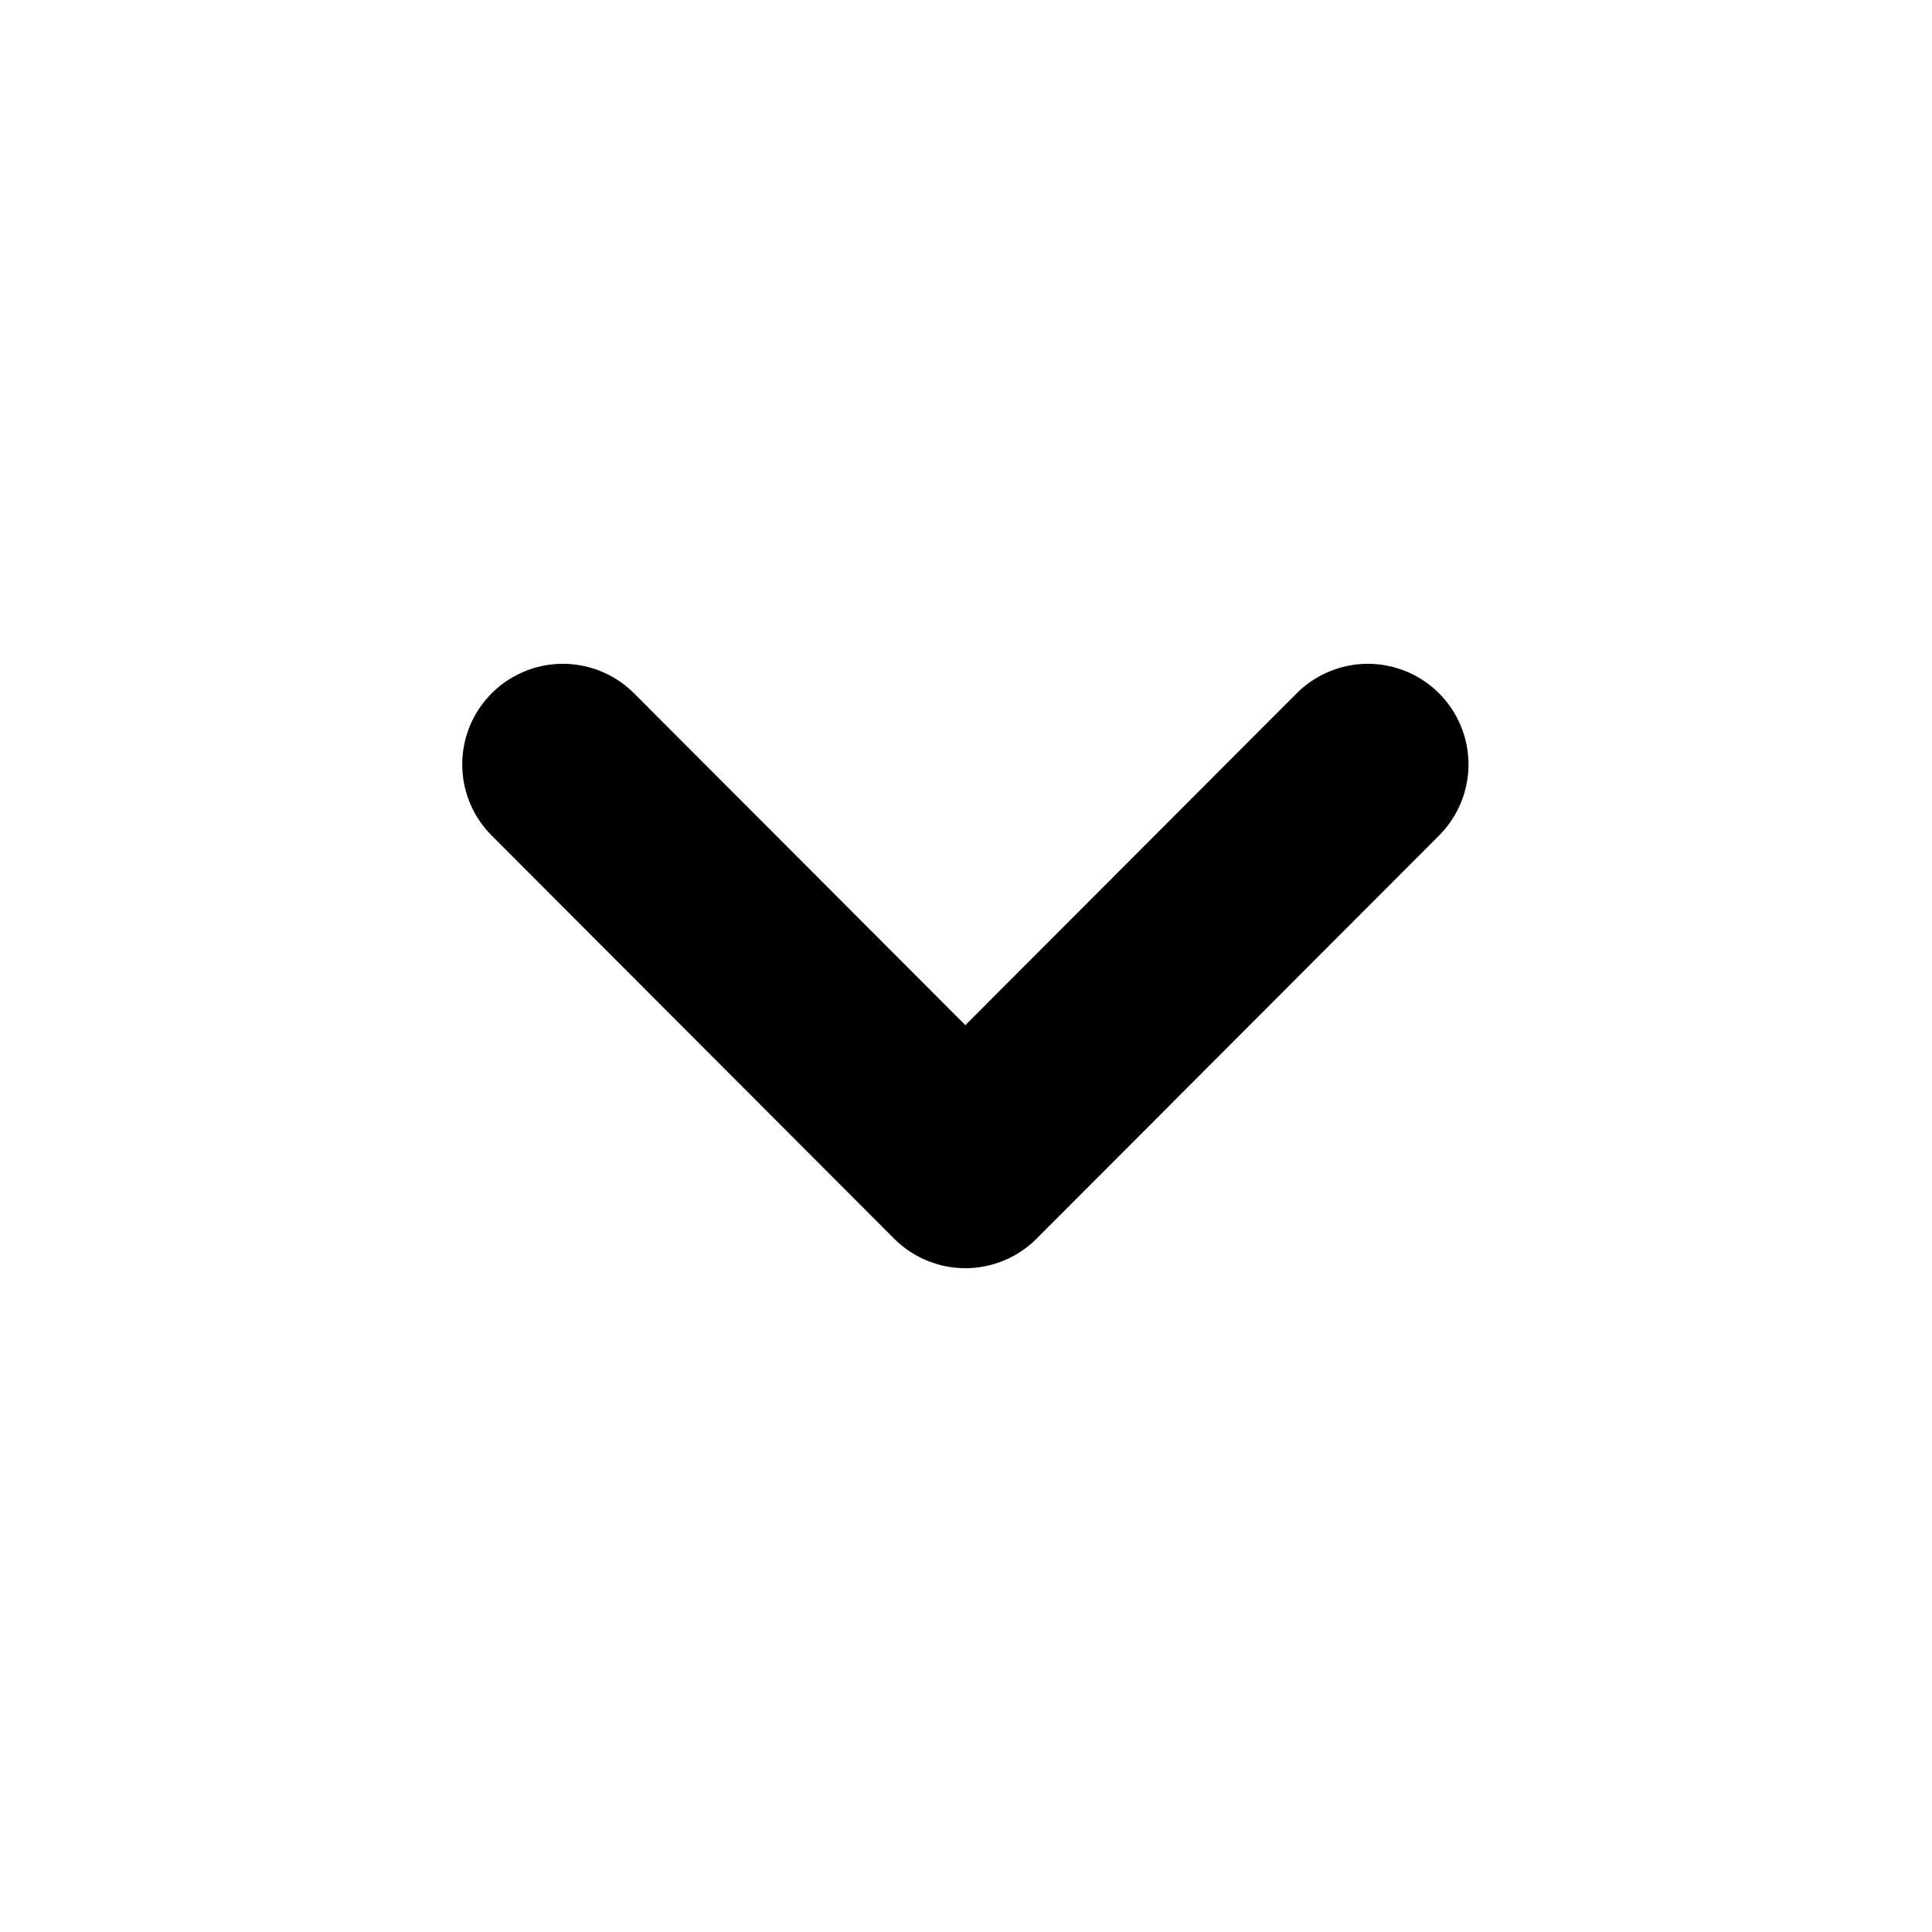
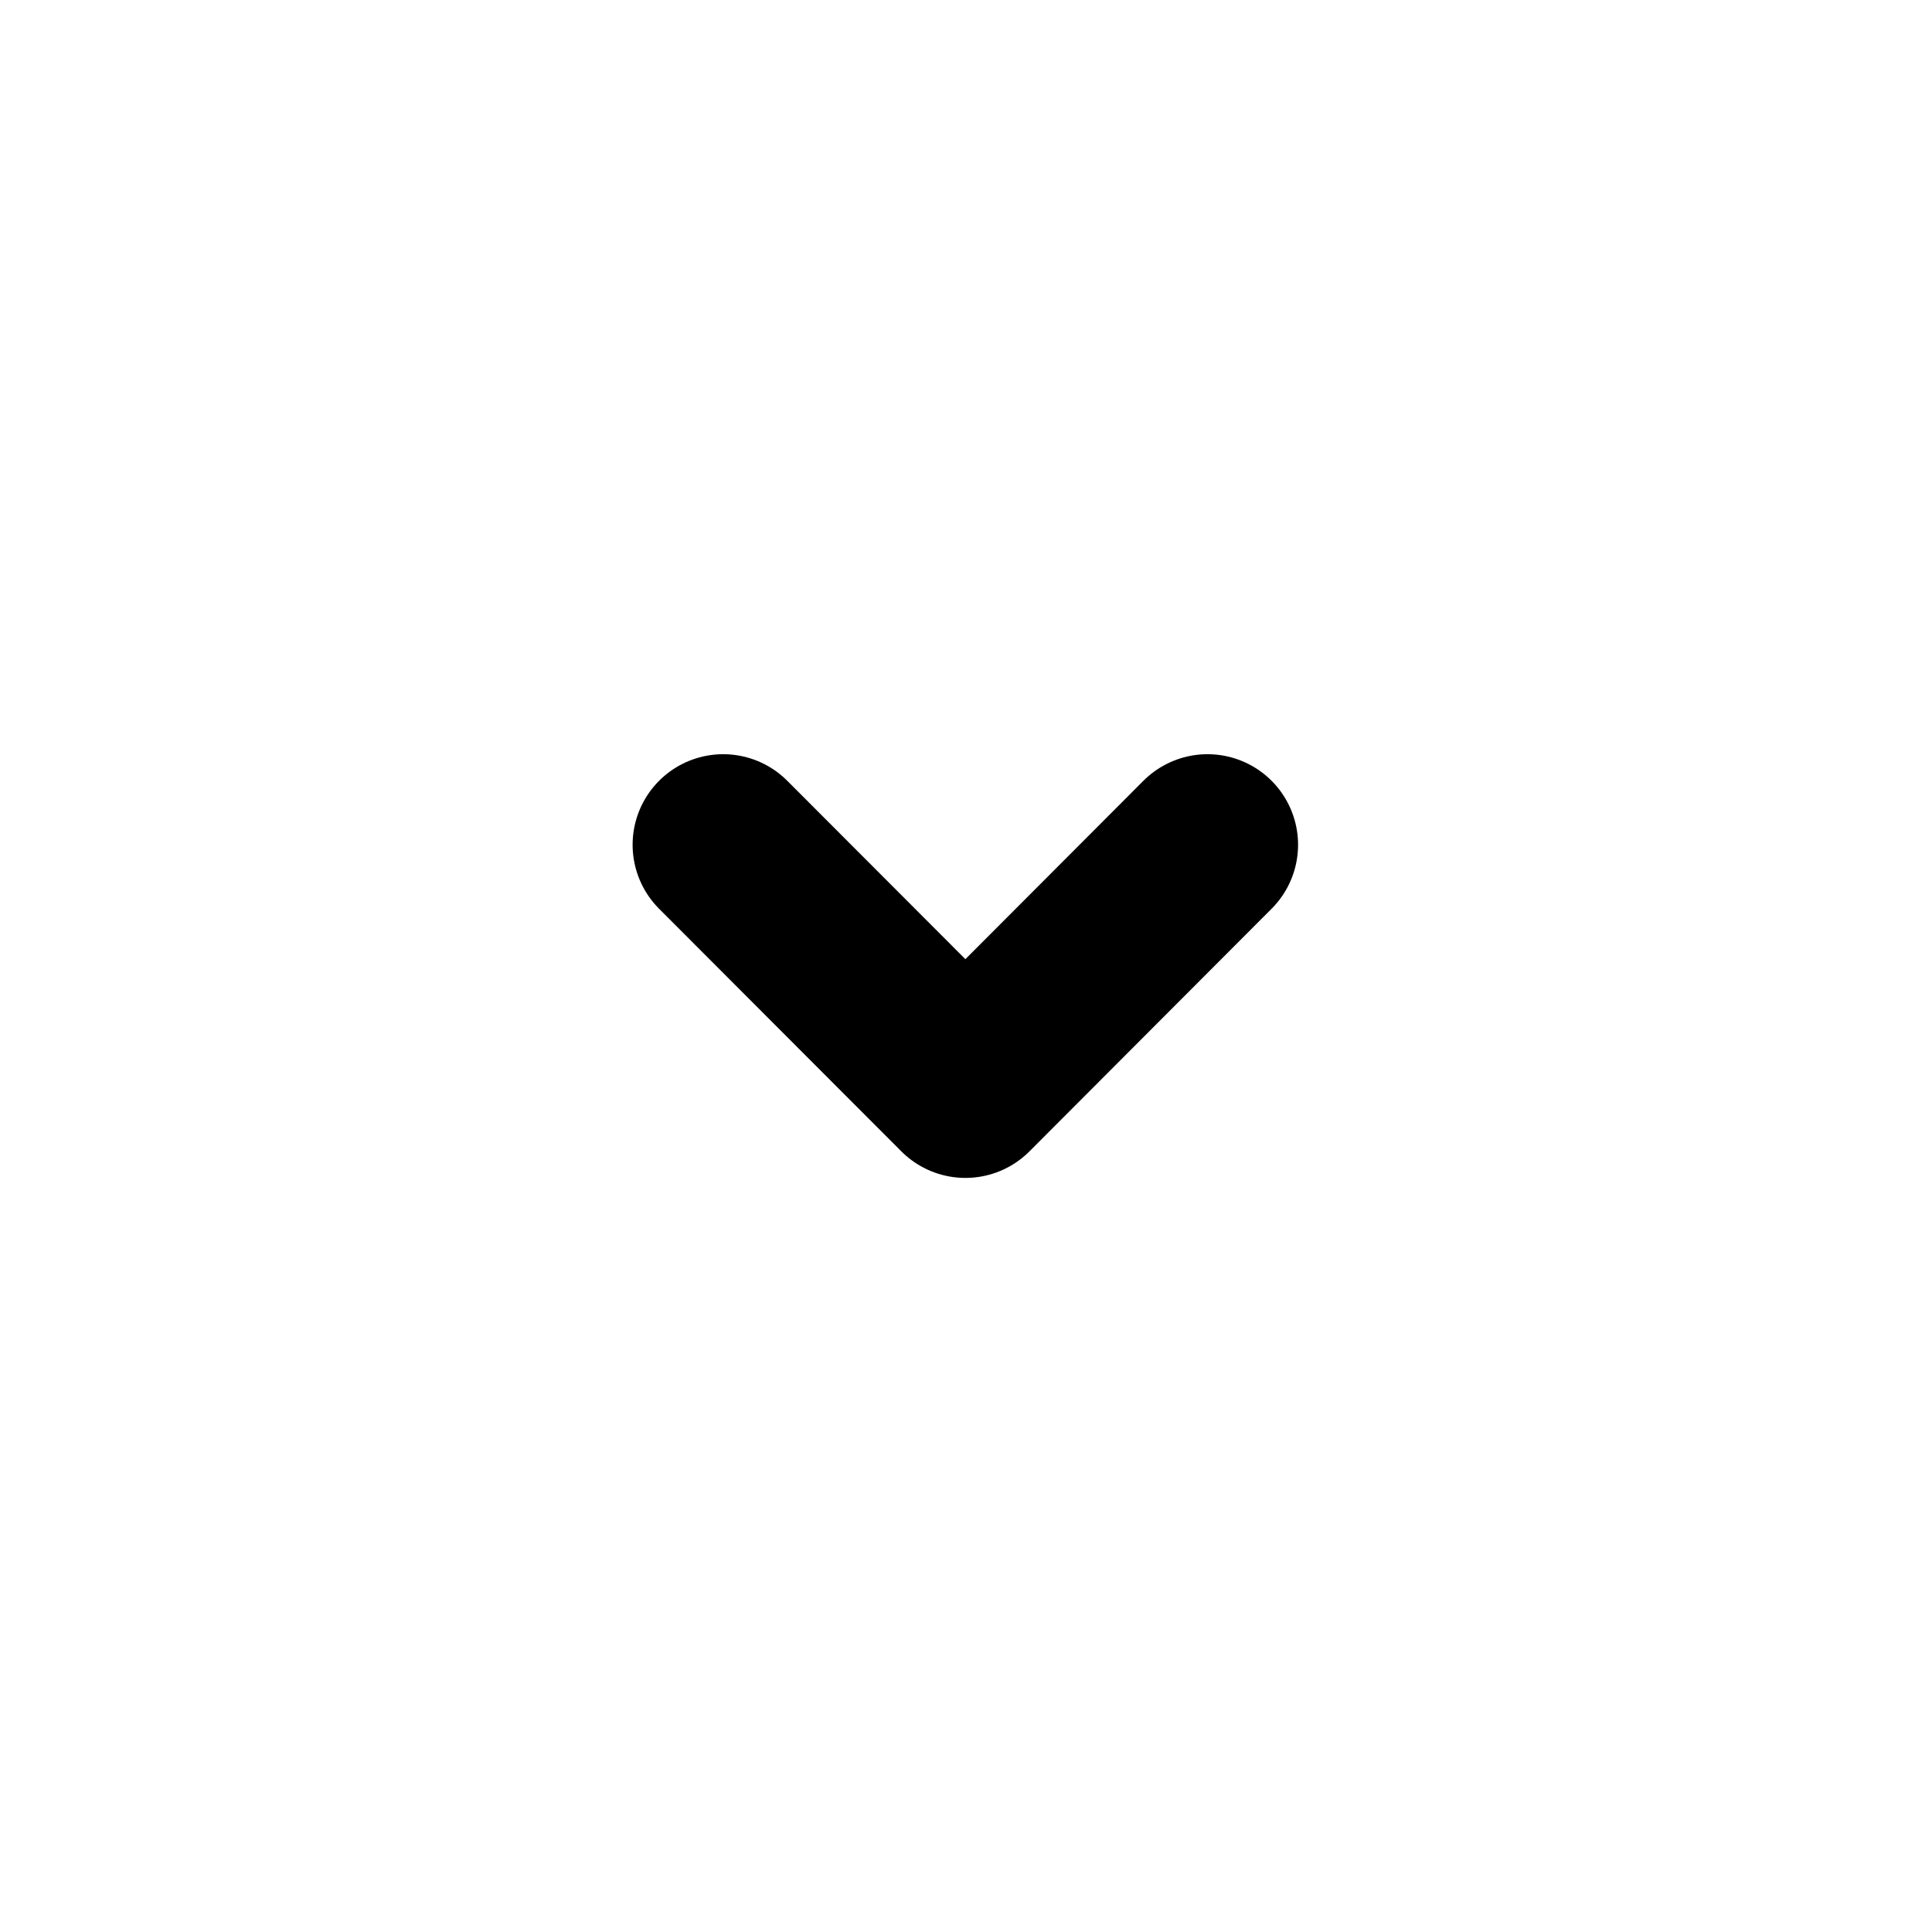
- <svg xmlns="http://www.w3.org/2000/svg" width="12" height="12" viewBox="0 0 12 12" fill="none">
-   <path d="M3.496 4.748L5.996 7.252L8.496 4.748" stroke="black" stroke-width="1.25" stroke-linecap="round" stroke-linejoin="round" />
+ <svg xmlns="http://www.w3.org/2000/svg" width="16" height="16" viewBox="0 0 16 16" fill="none">
+   <path d="M5.989 6.996L7.995 9.005L10 6.996" stroke="black" stroke-width="1.5" stroke-linecap="round" stroke-linejoin="round" />
</svg>
